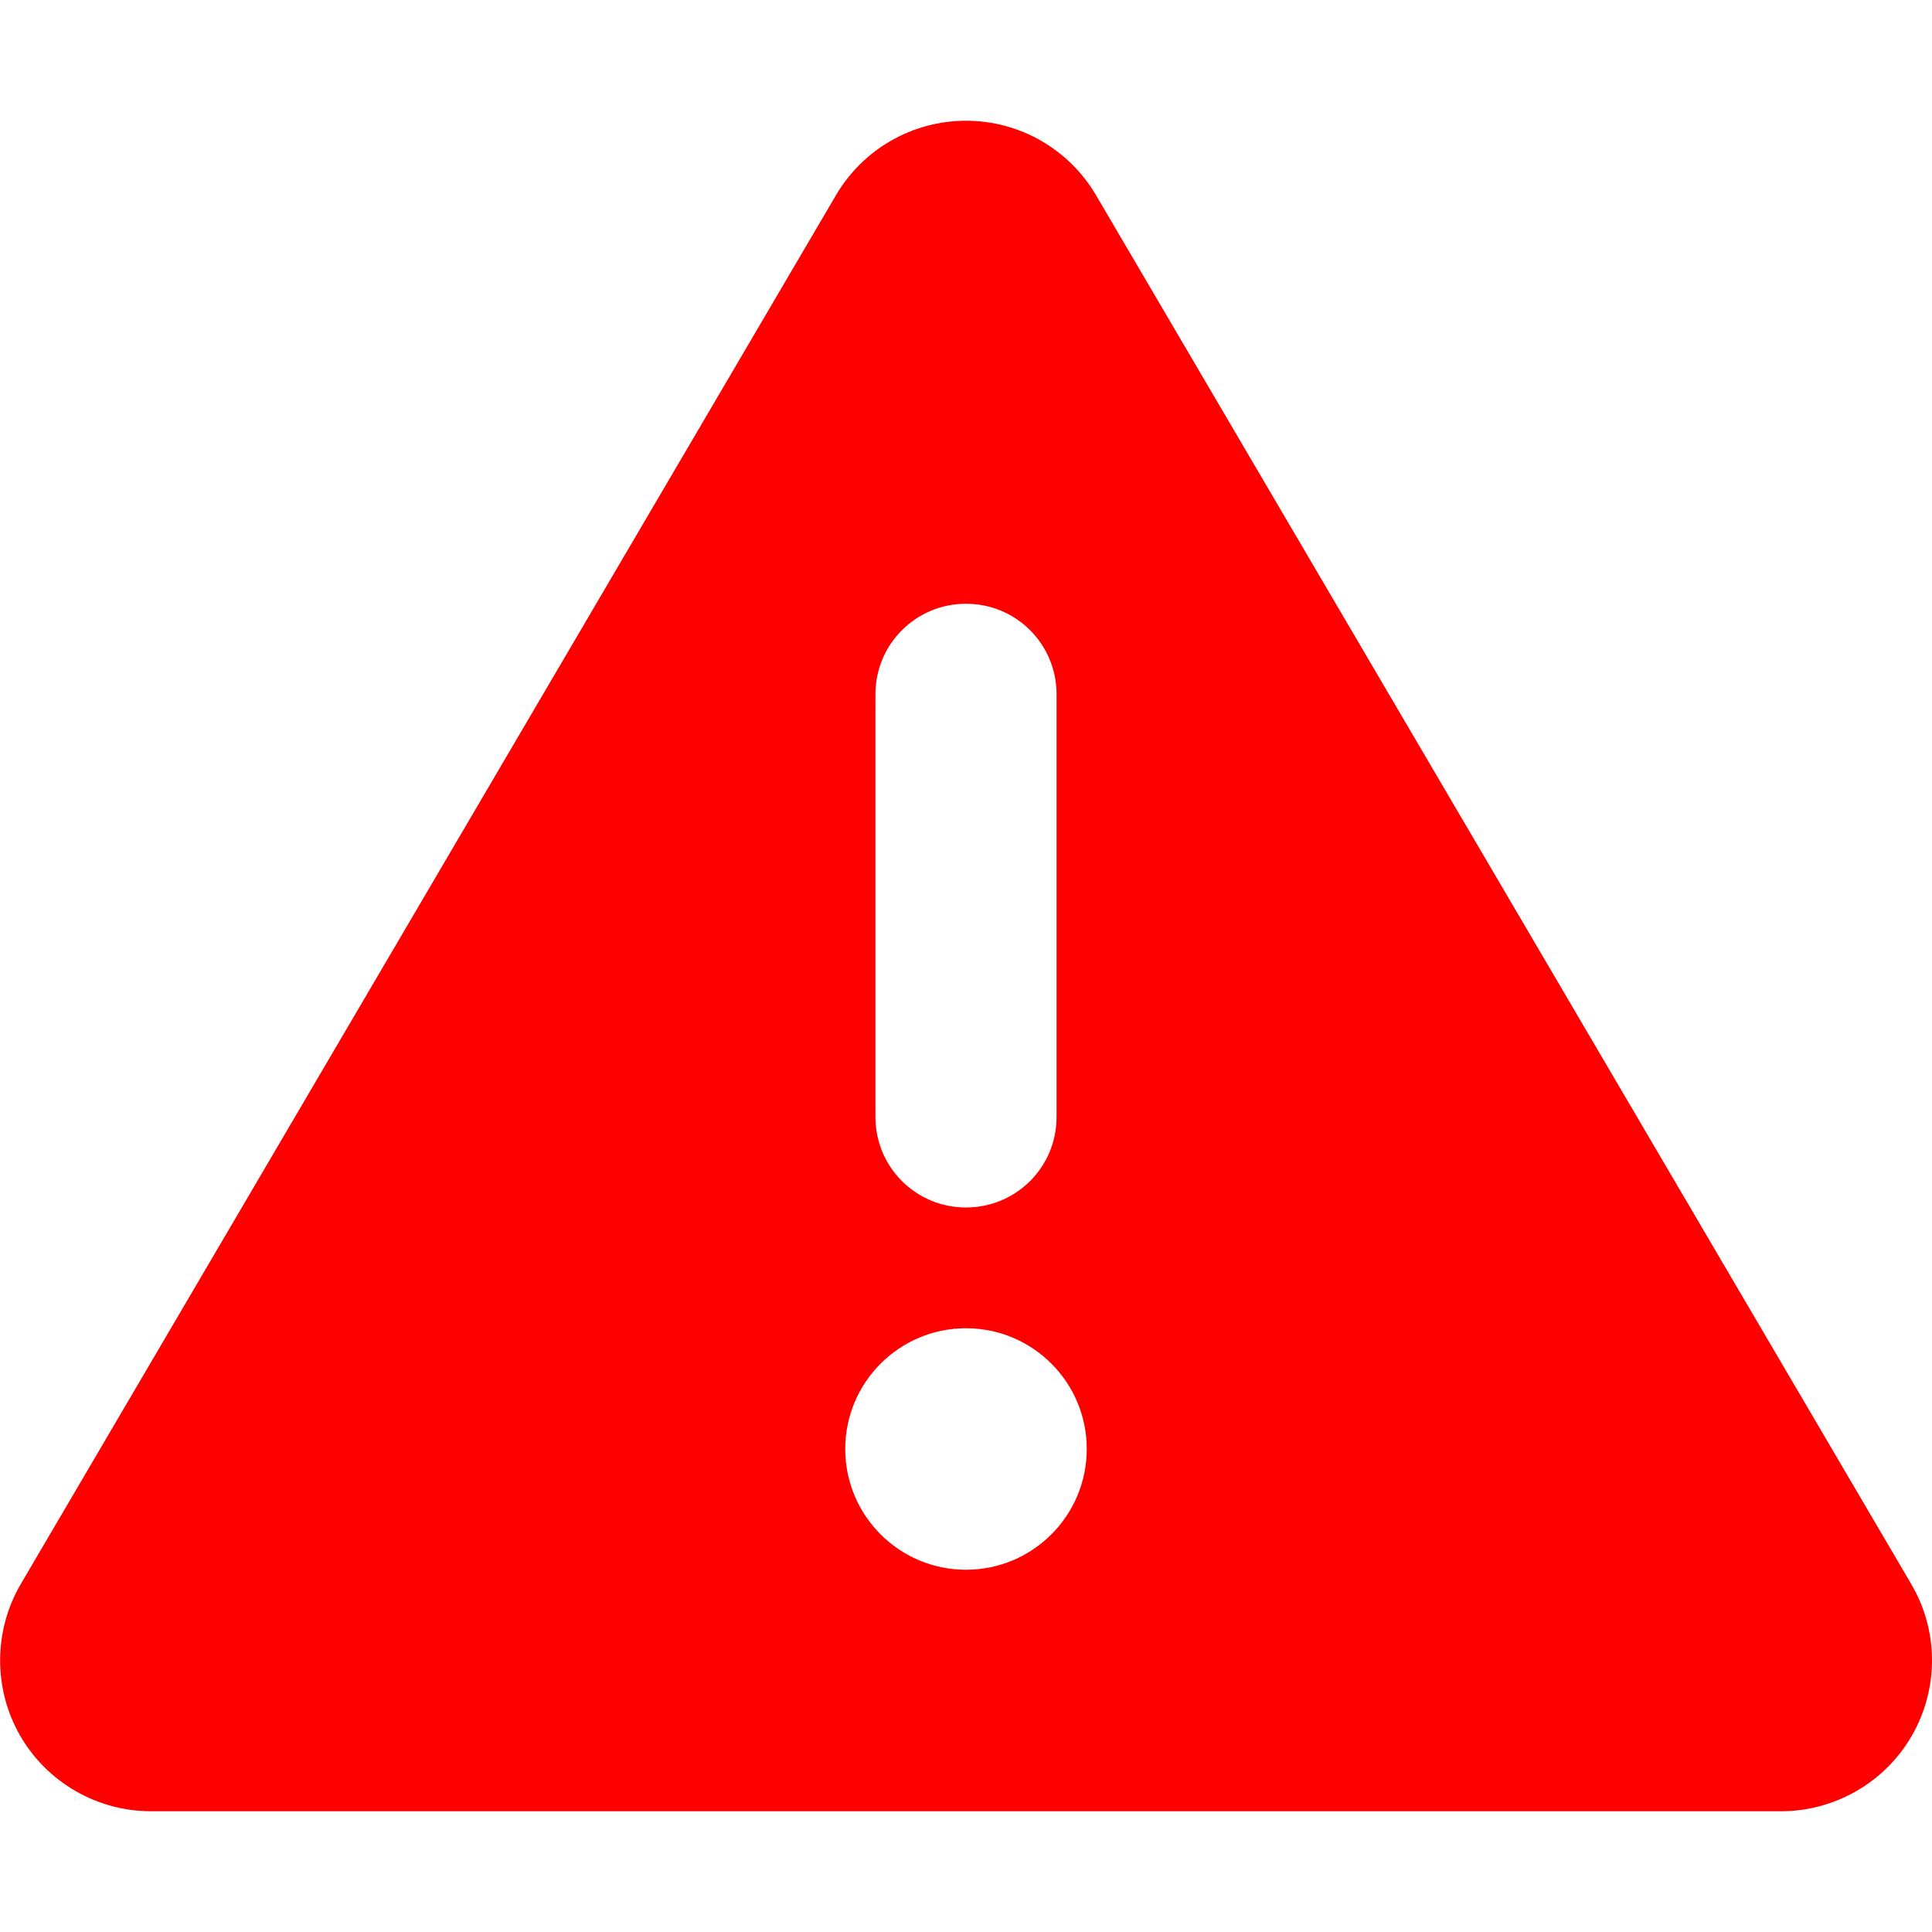
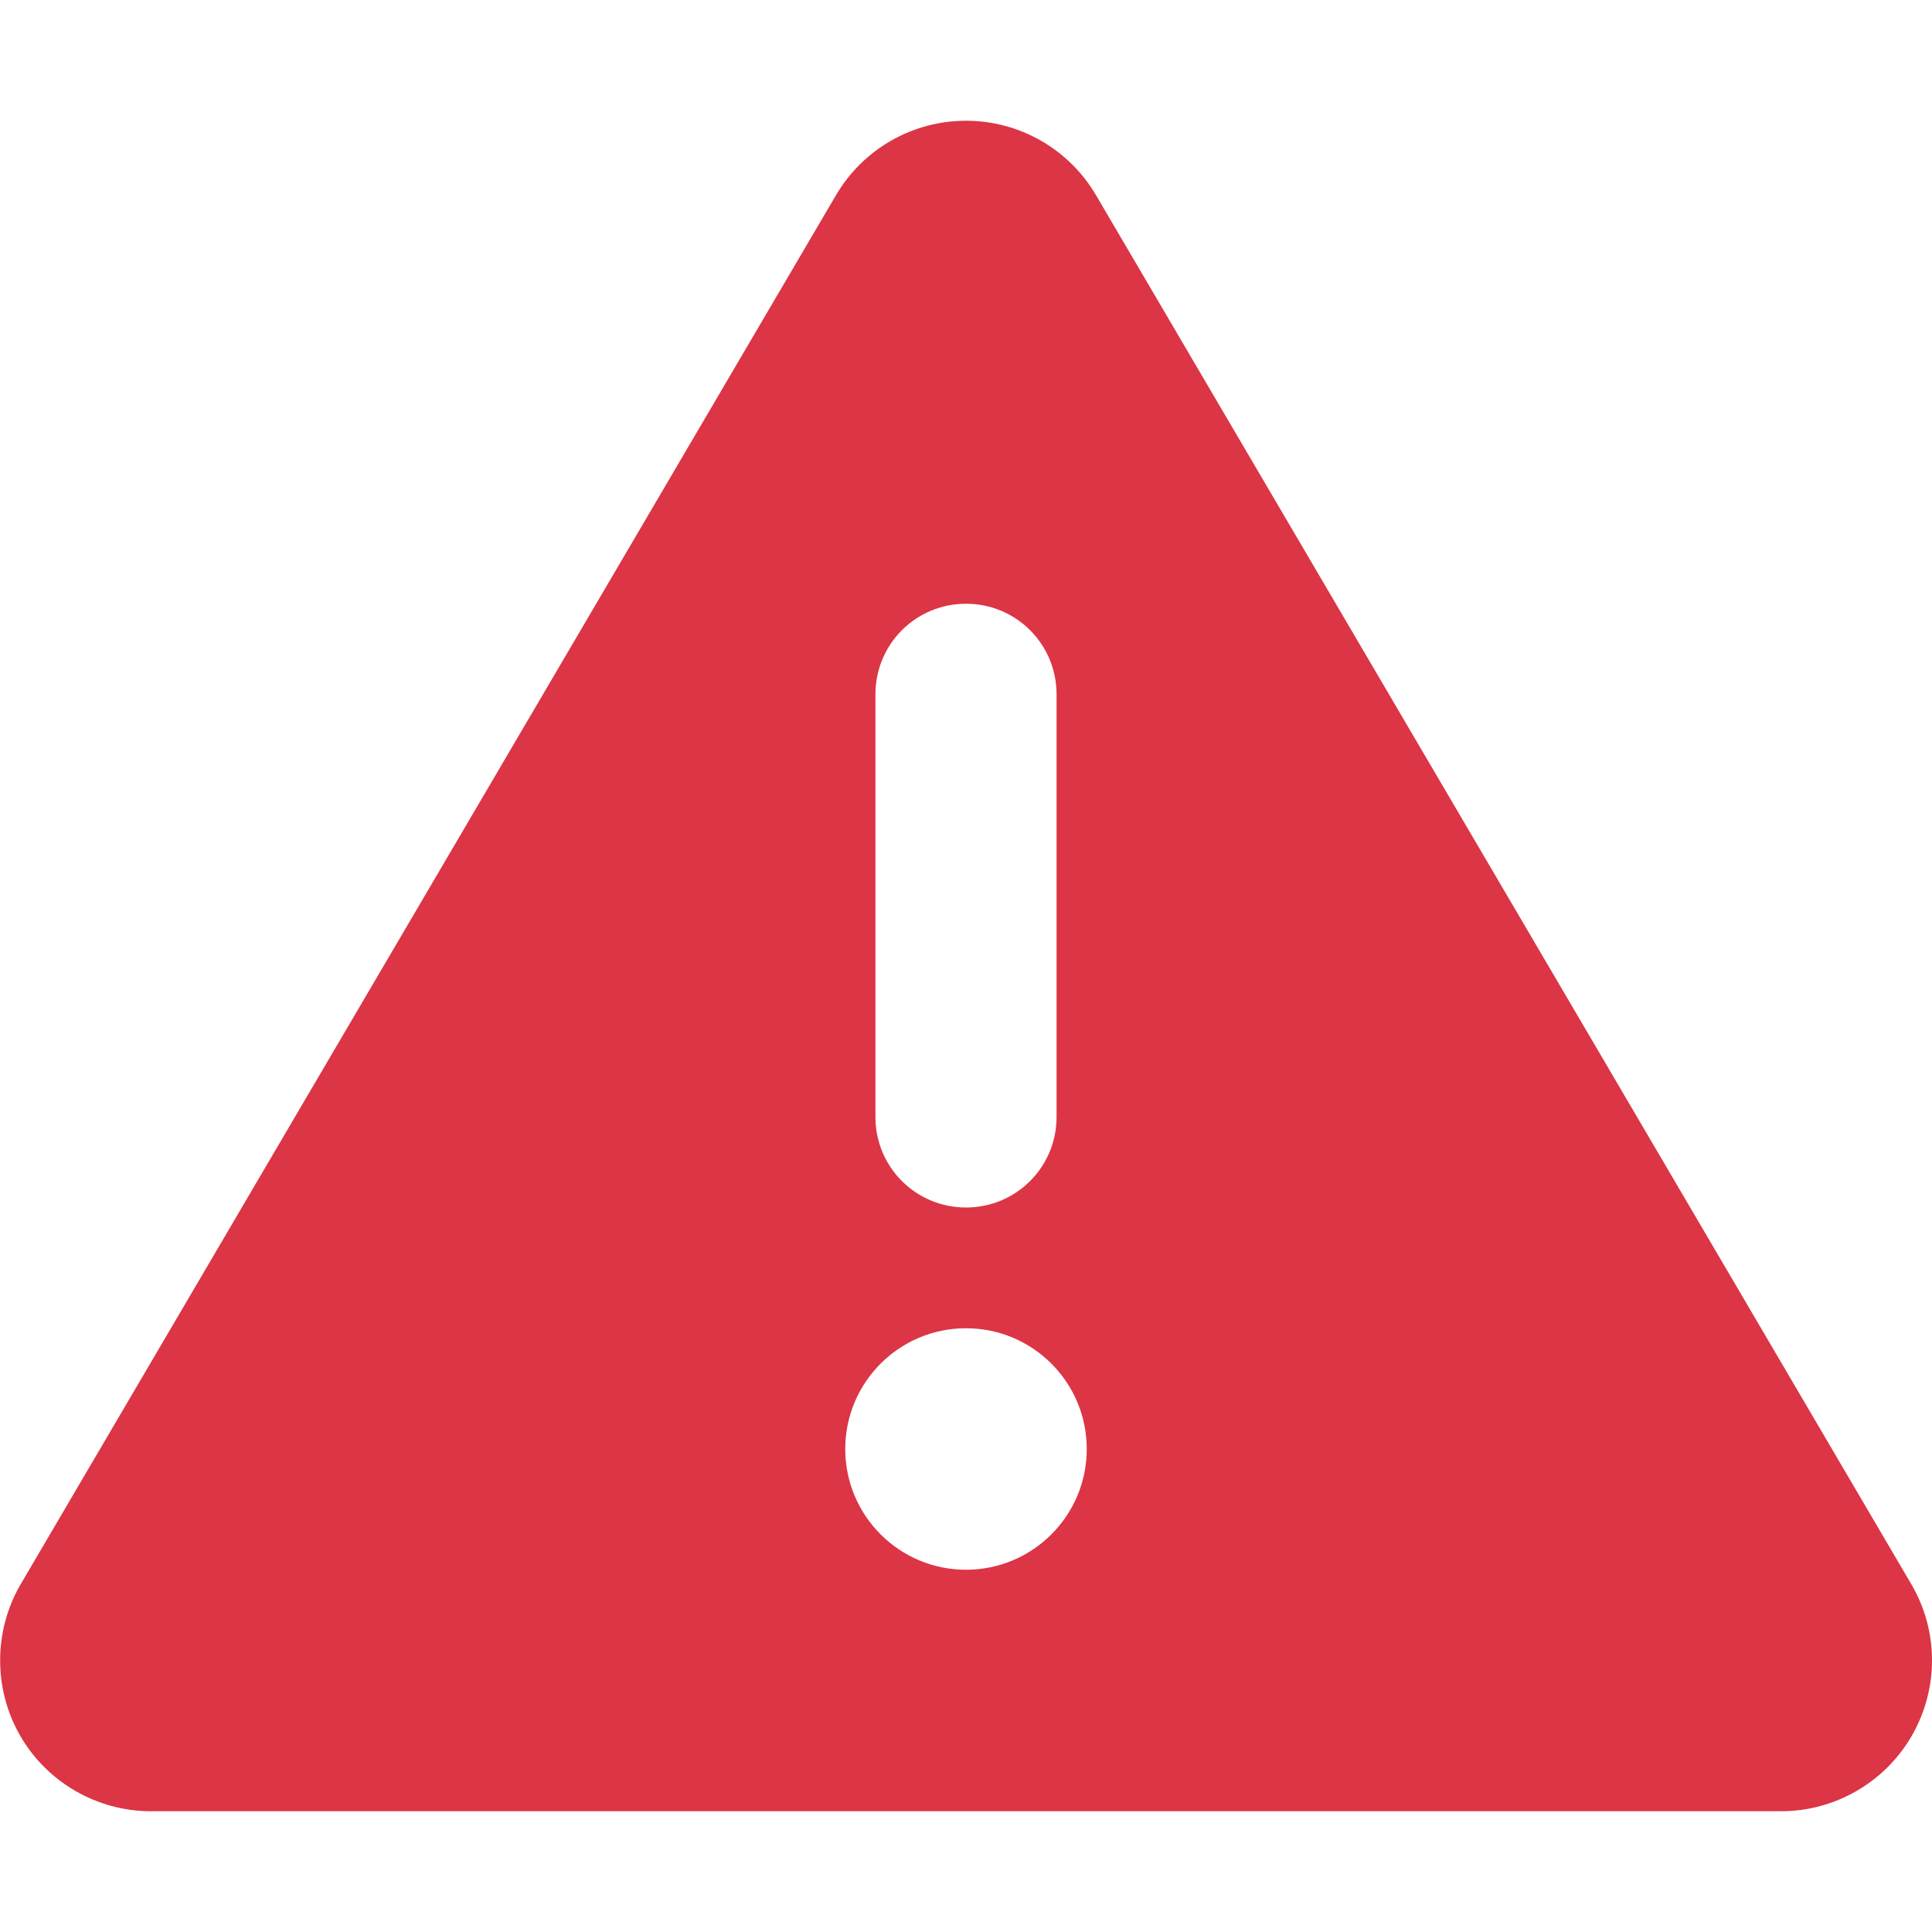
<svg xmlns="http://www.w3.org/2000/svg" height="1em" viewBox="0 0 512 512">
-   <path fill="red" d="M256 32c14.2 0 27.3 7.5 34.5 19.8l216 368c7.3 12.4 7.3 27.7 .2 40.1S486.3 480 472 480H40c-14.3 0-27.6-7.7-34.7-20.1s-7-27.8 .2-40.1l216-368C228.7 39.5 241.8 32 256 32zm0 128c-13.3 0-24 10.7-24 24V296c0 13.3 10.7 24 24 24s24-10.7 24-24V184c0-13.3-10.7-24-24-24zm32 224a32 32 0 1 0 -64 0 32 32 0 1 0 64 0z" />
+   <path fill="#DC3545" d="M256 32c14.2 0 27.3 7.5 34.5 19.8l216 368c7.3 12.4 7.3 27.7 .2 40.1S486.3 480 472 480H40c-14.3 0-27.6-7.7-34.7-20.1s-7-27.8 .2-40.1l216-368C228.7 39.5 241.8 32 256 32zm0 128c-13.3 0-24 10.7-24 24V296c0 13.3 10.7 24 24 24s24-10.7 24-24V184c0-13.3-10.7-24-24-24zm32 224a32 32 0 1 0 -64 0 32 32 0 1 0 64 0z" />
</svg>
